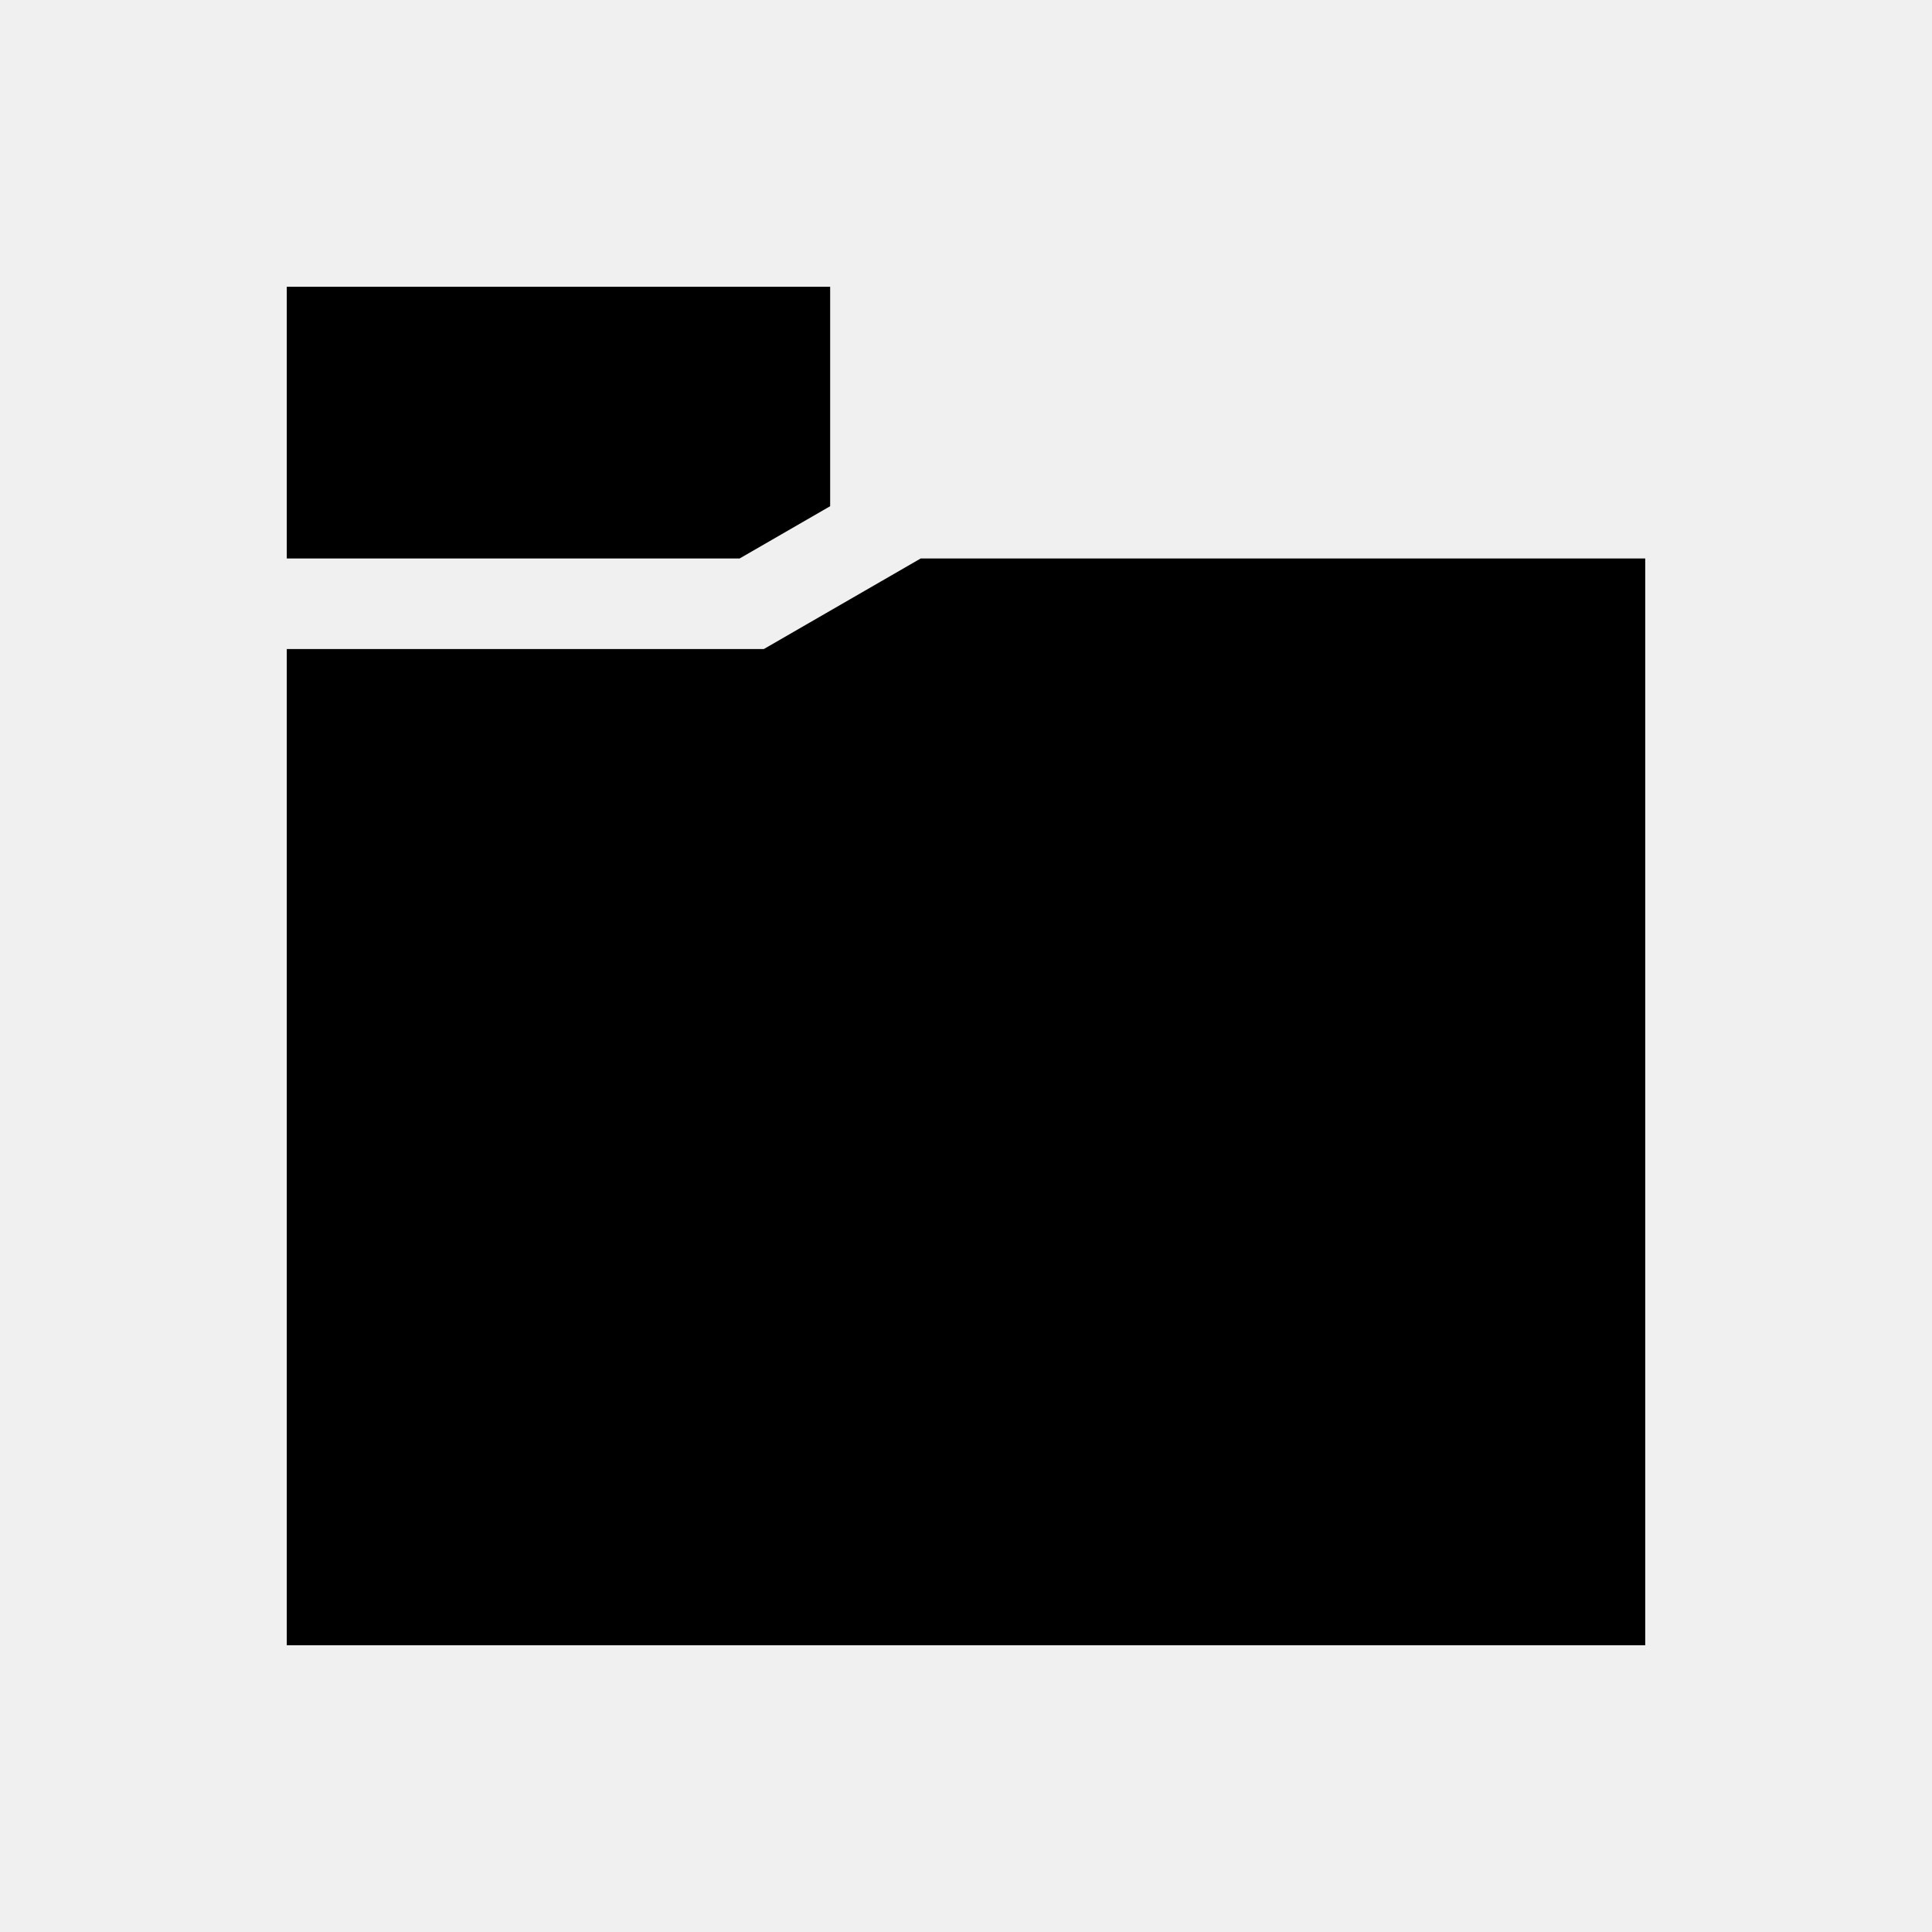
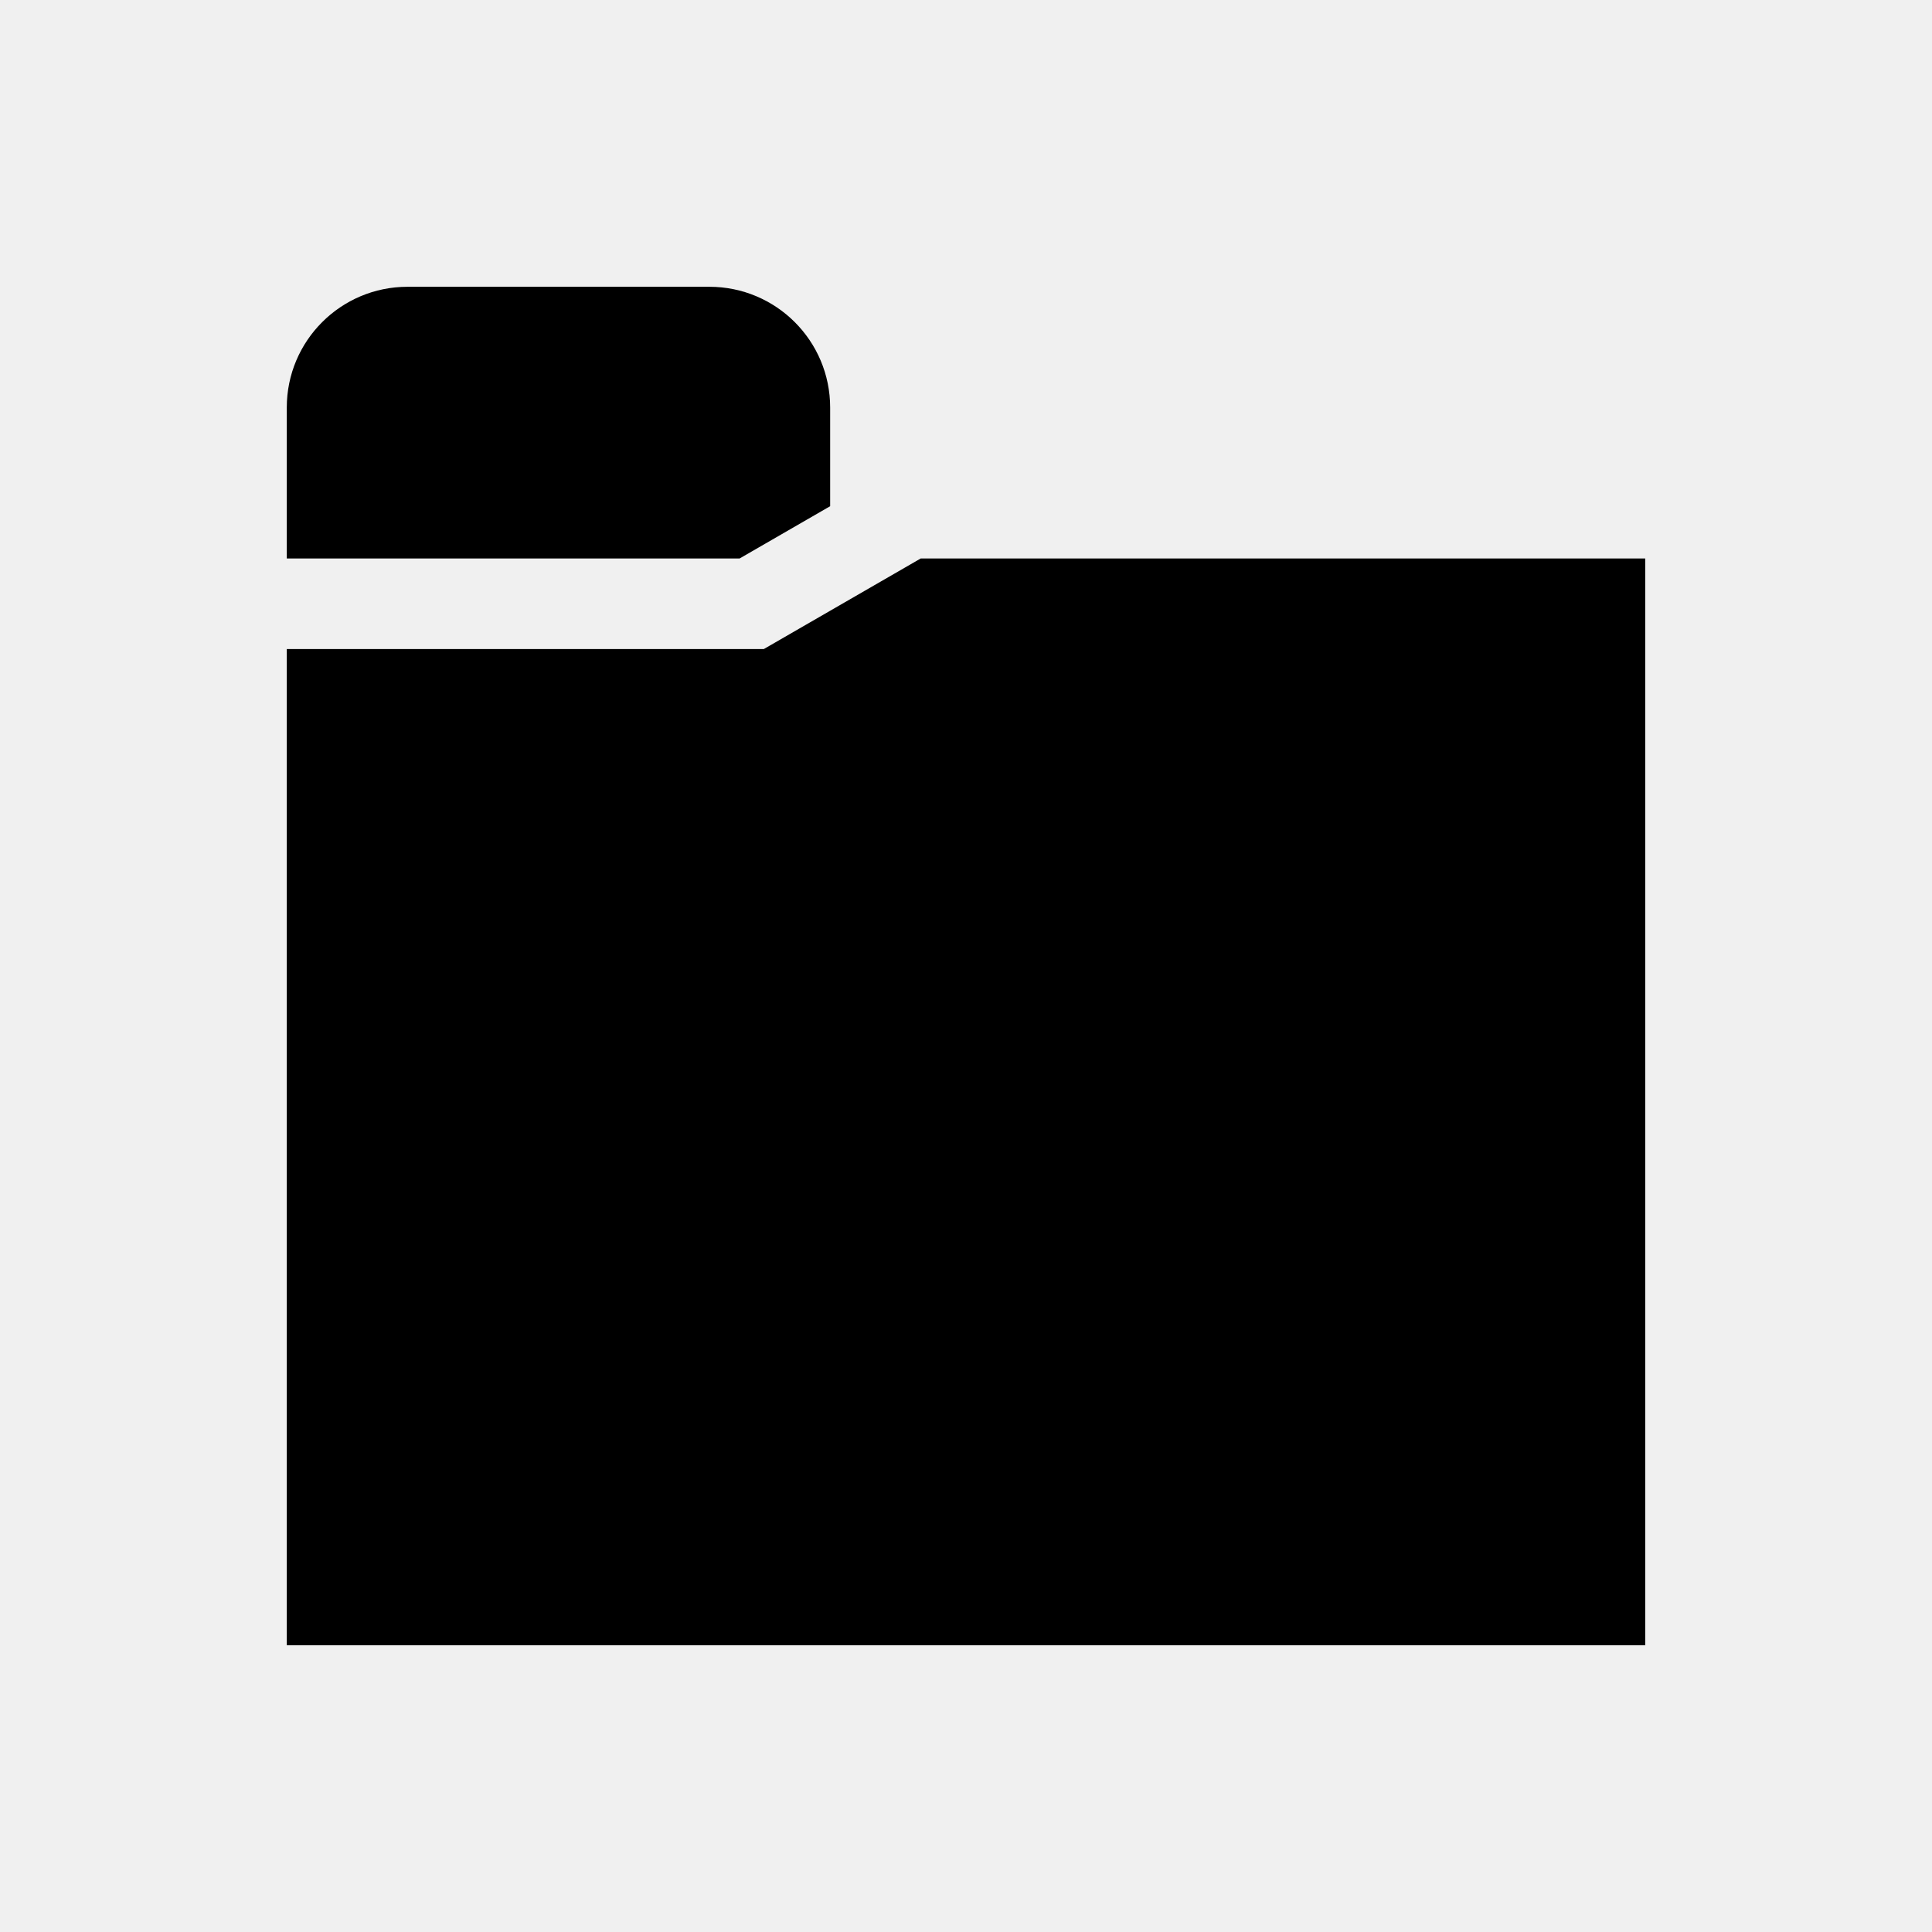
<svg xmlns="http://www.w3.org/2000/svg" width="128" height="128" viewBox="0 0 128 128" version="1.1" id="svg5">
-   <defs id="defs2" />
+   <defs id="defs2">
+     </defs>
  <g id="layer1">
-     <path id="path23794" style="fill:#000000;fill-opacity:1;stroke:none;stroke-width:10;stroke-miterlimit:2" d="M 19 19 L 19 37 L 49 37 L 49.002 37 L 55 33.537 L 55 19 L 19 19 z M 61 37 L 50.607 43 L 50.096 43 L 38.609 43 L 19 43 L 19 109 L 109 109 L 109 37 L 61 37 z " />
+     <path id="path23794" style="fill:#000000;fill-opacity:1;stroke:none;stroke-width:10;stroke-miterlimit:2" d="m 19,27 v 10 h 30 0.002 L 55,33.537 V 27 A 8,8 45 0 0 47,19 H 27 a 8,8 135 0 0 -8,8 z M 61,37 50.607,43 H 50.096 38.609 19 v 66 h 90 V 37 Z" />
    <path style="display:none;fill:#000000;fill-opacity:1;stroke:none;stroke-width:10;stroke-miterlimit:2" d="m 19,19 v 90 h 90 V 37 H 55 V 19 Z" id="path24062" />
    <path id="rect23964" style="display:none;fill:#ffffff;stroke-width:10;stroke-miterlimit:2" d="M 75.15,21.902 49.002,37 H 49 0.096 v 6 H 38.609 50.096 50.607 L 78.15,27.098 Z" />
  </g>
</svg>
